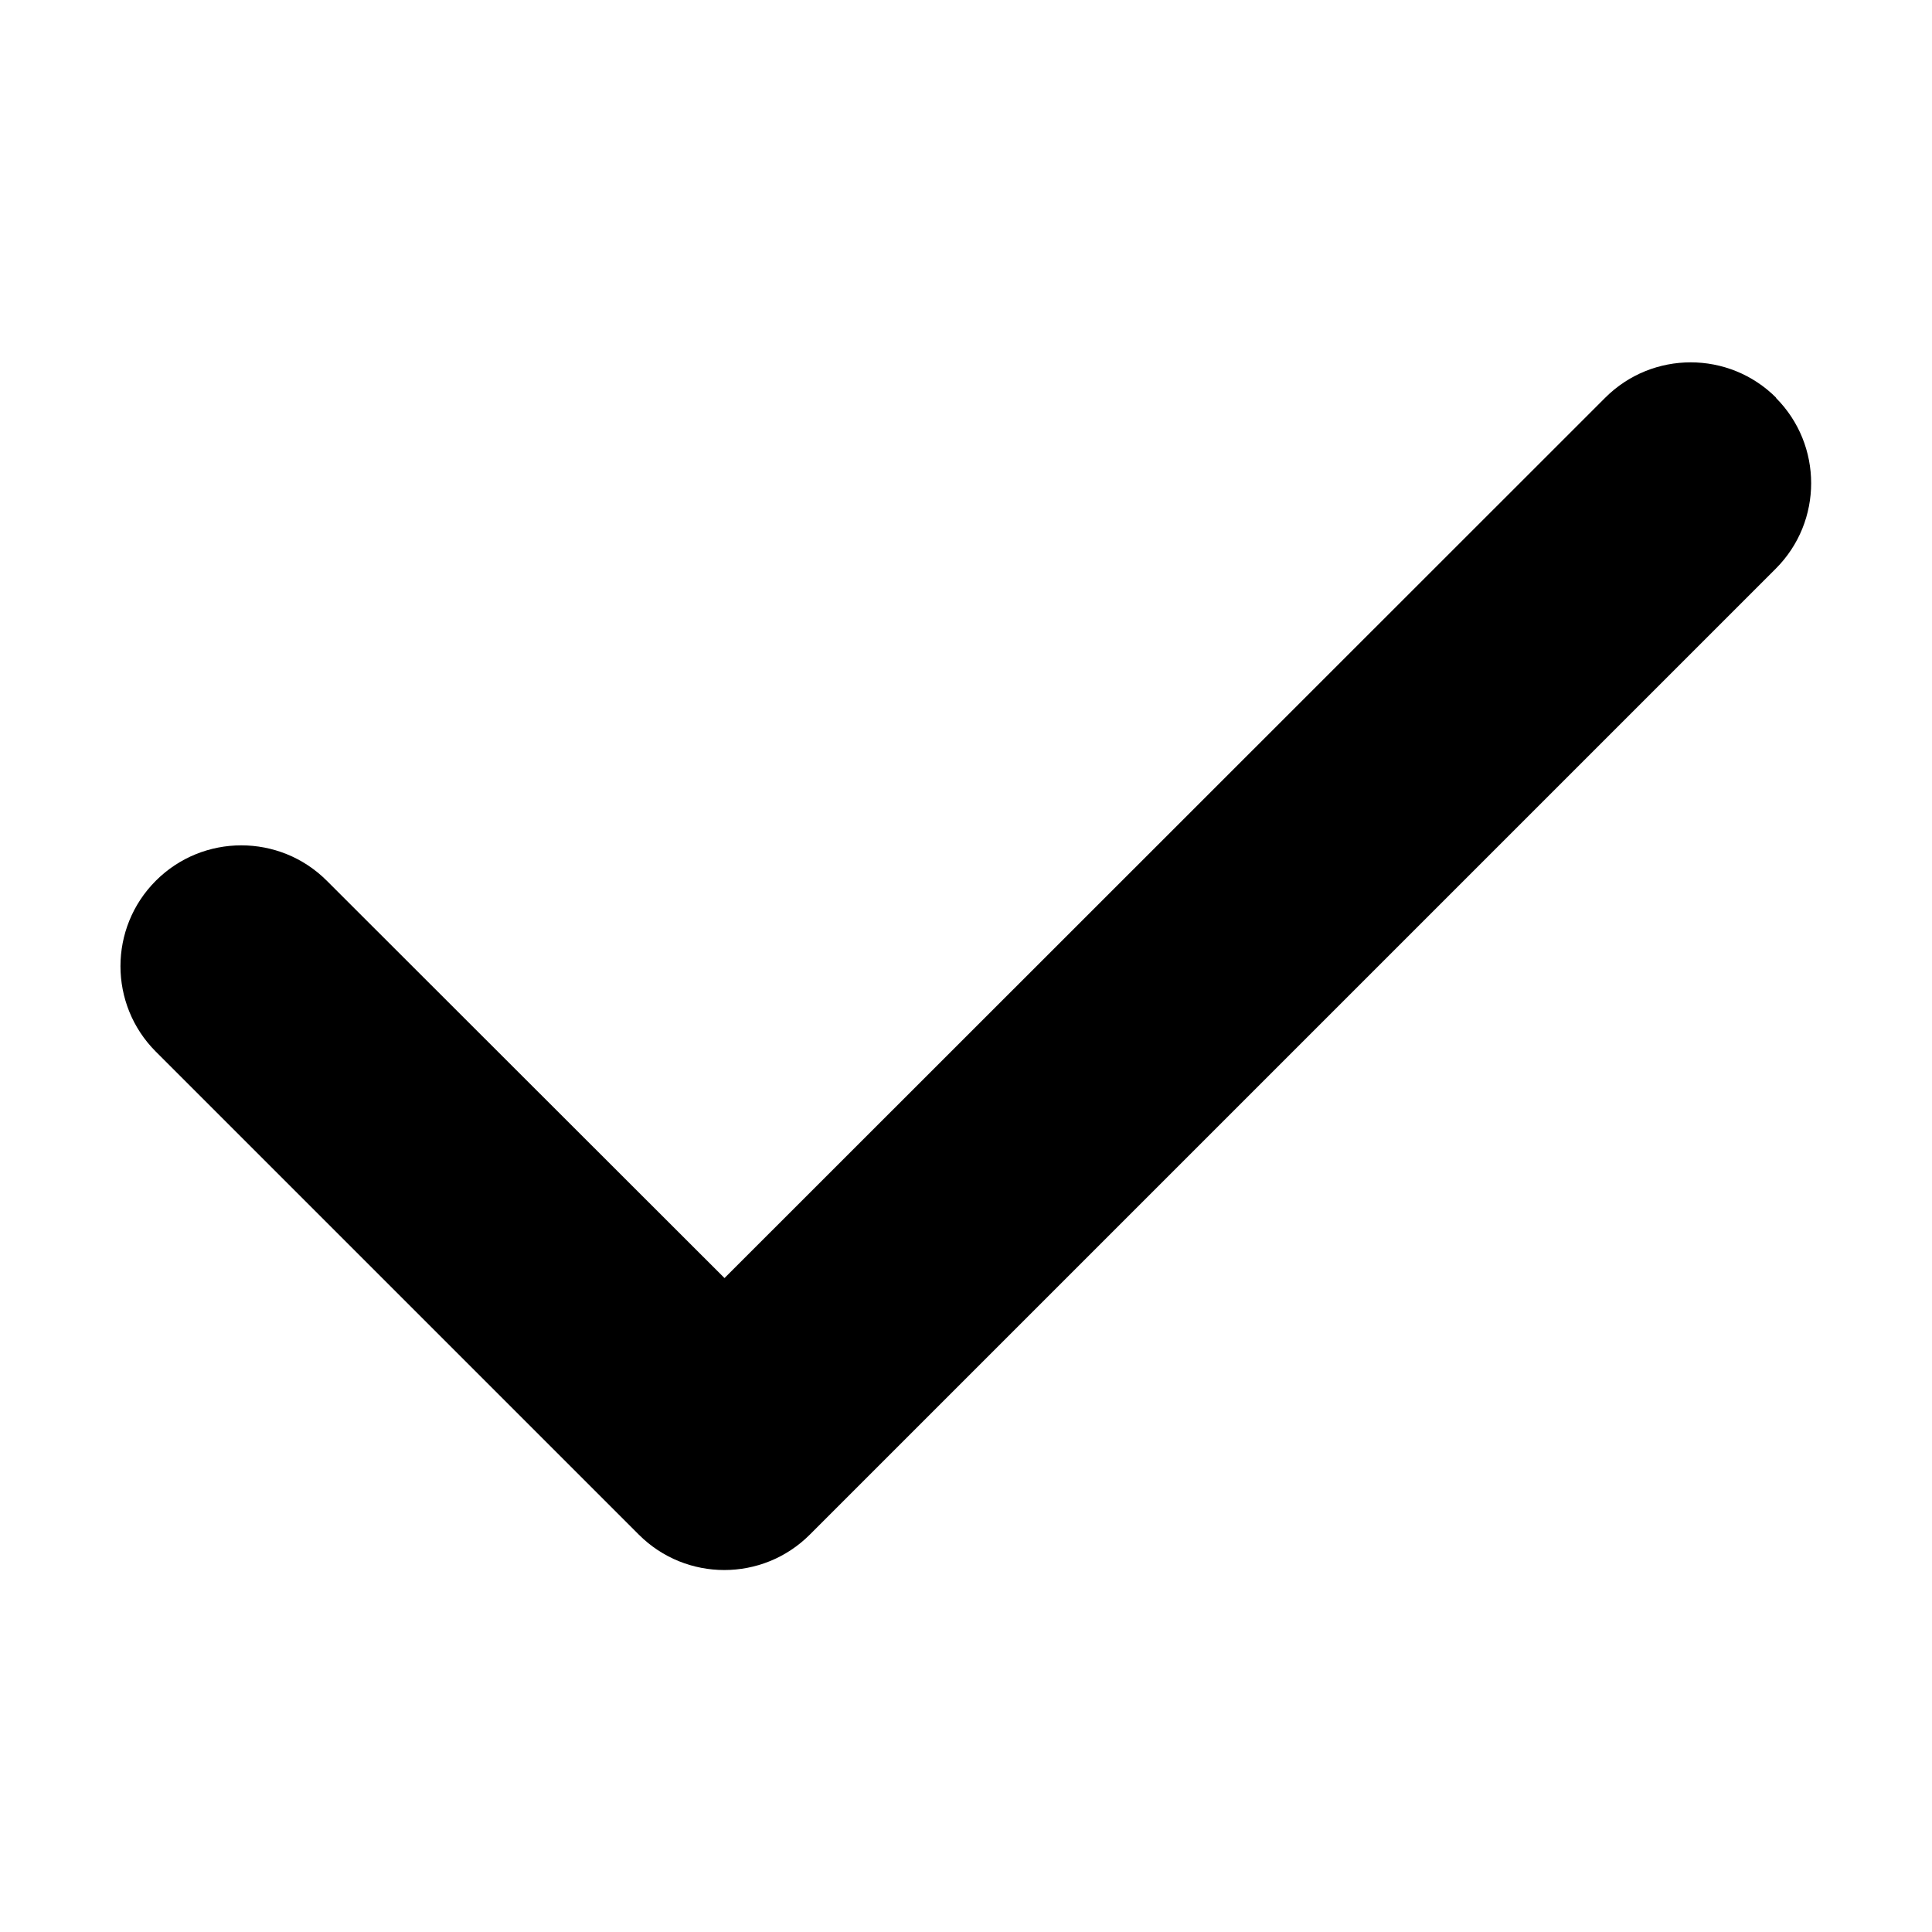
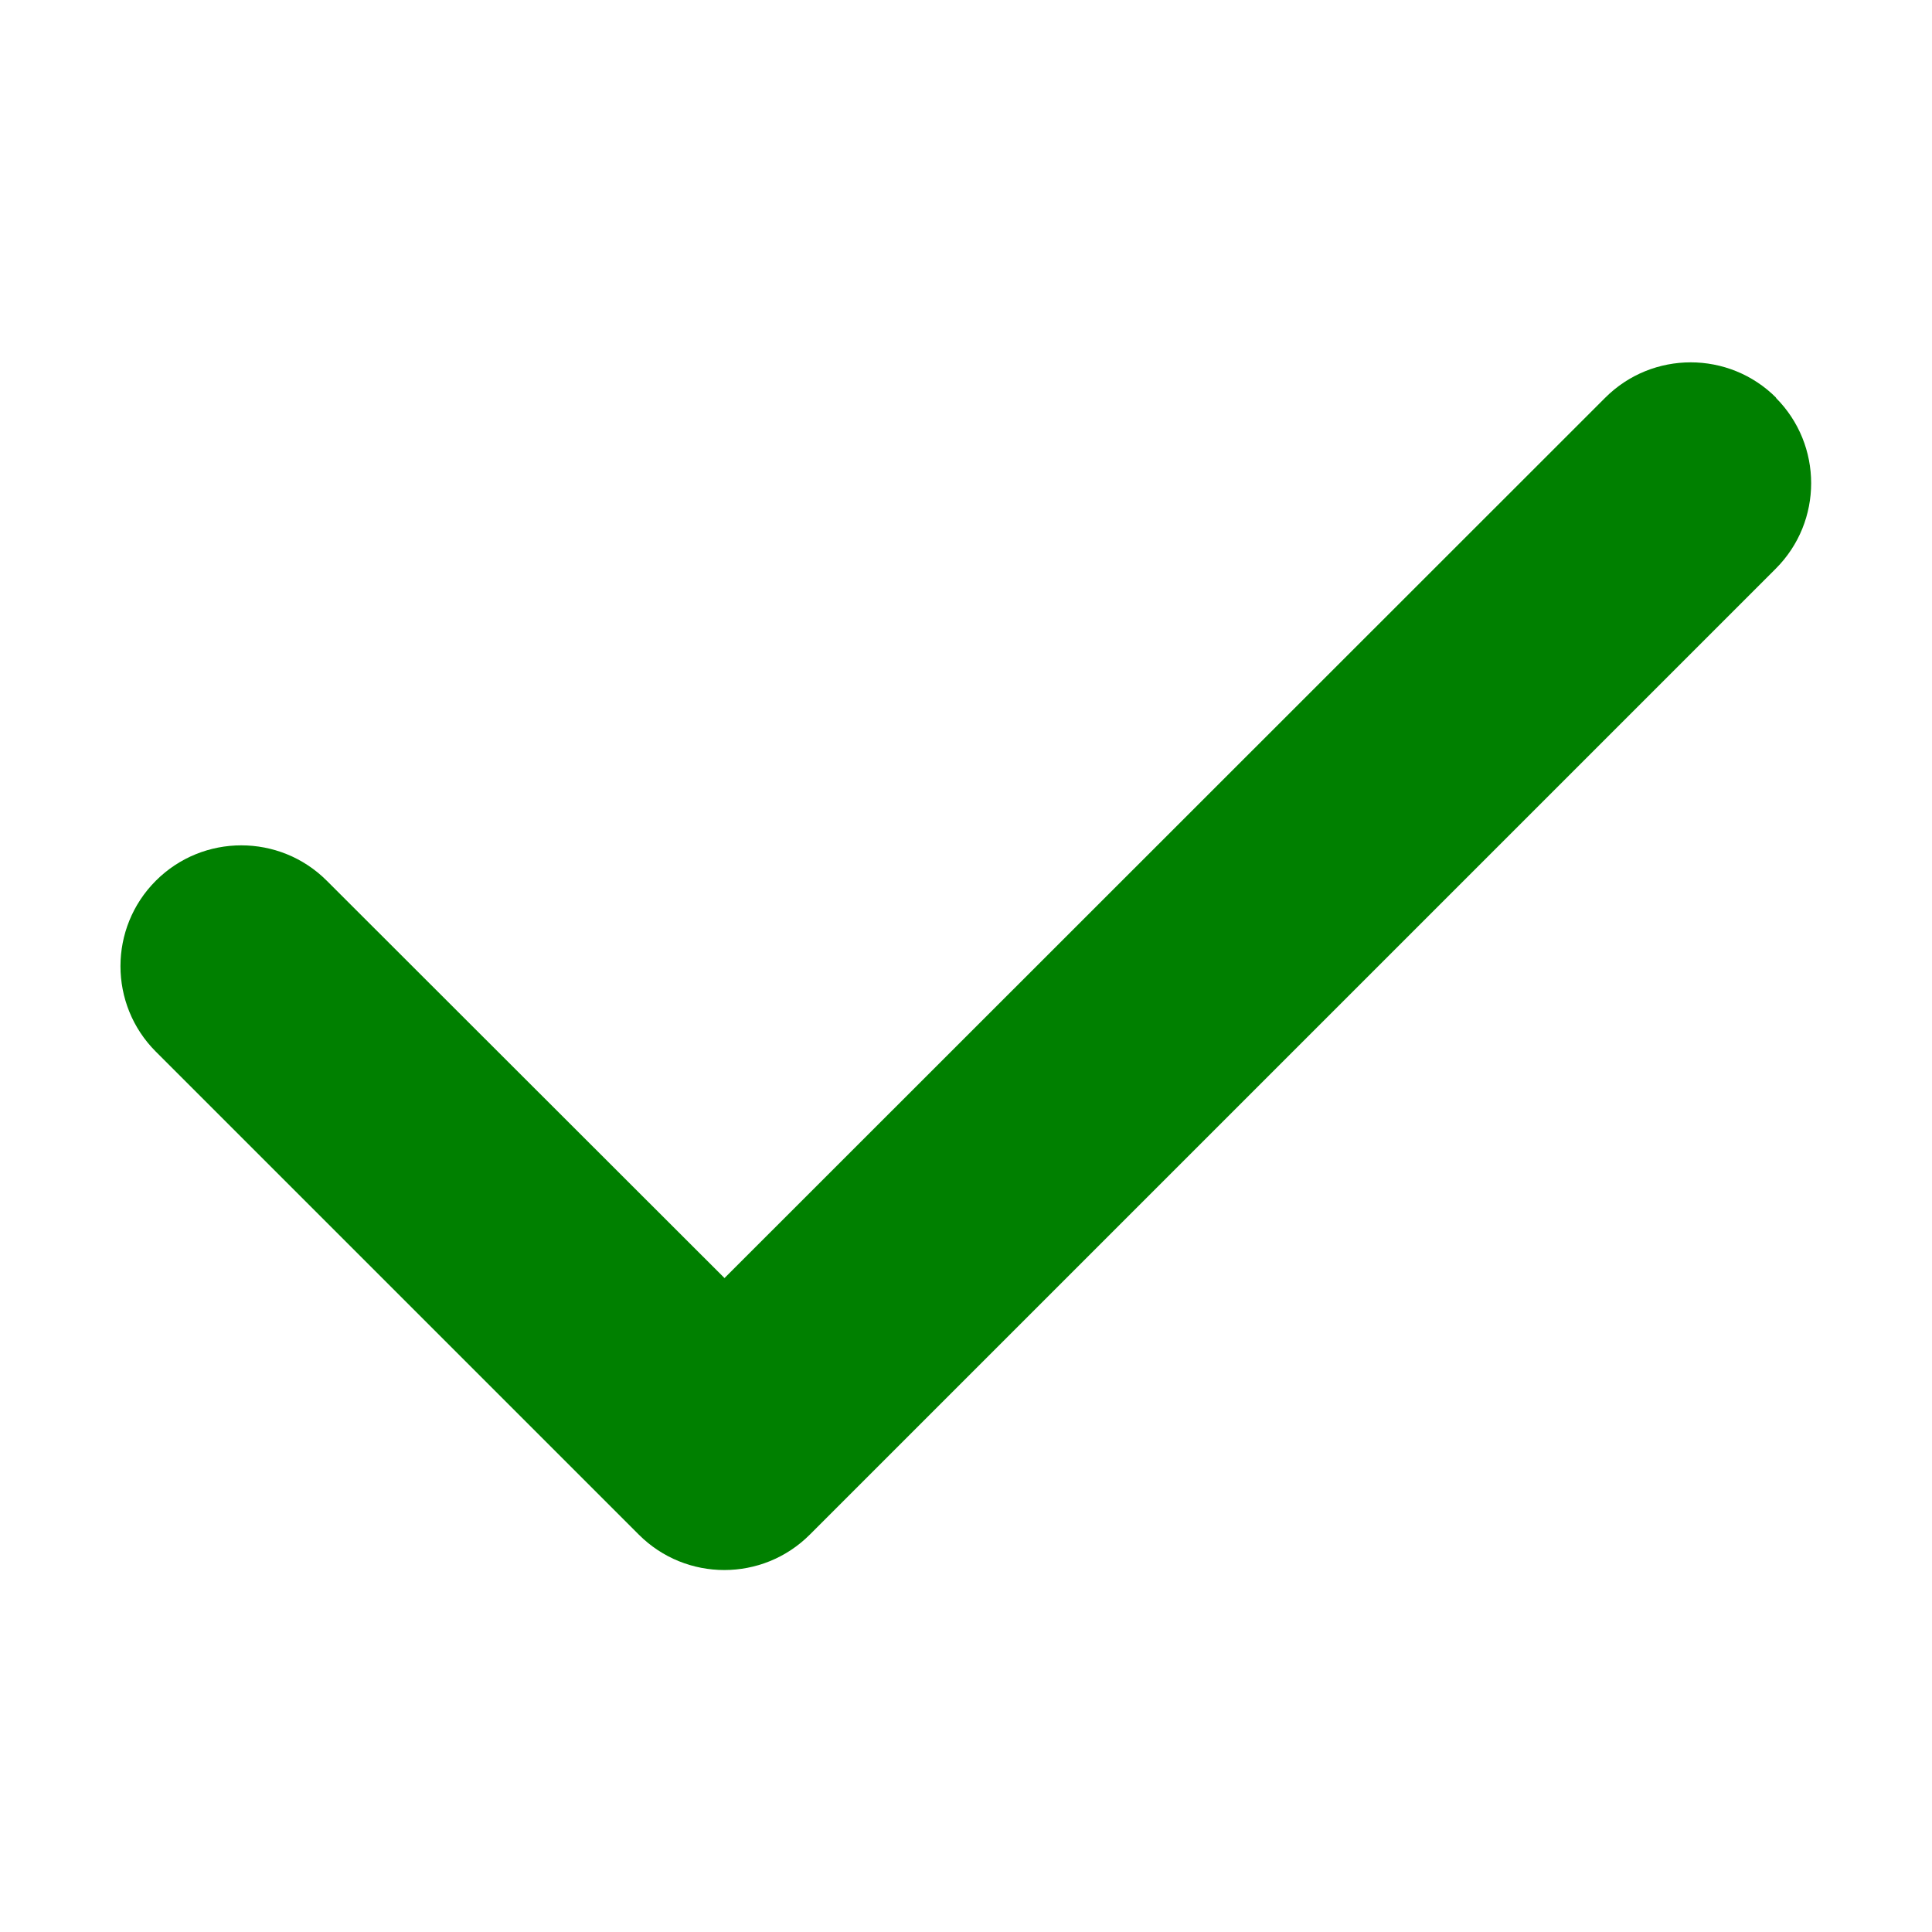
<svg xmlns="http://www.w3.org/2000/svg" viewBox="0 0 512 512">
-   <path d="M470.6 105.4c12.5 12.5 12.5 32.8 0 45.3l-256 256c-12.5 12.5-32.8 12.5-45.3 0l-128-128c-12.5-12.5-12.5-32.8 0-45.3s32.8-12.5 45.3 0L192 338.7 425.4 105.4c12.5-12.5 32.8-12.5 45.3 0z" />
+   <path fill="green" d="M470.6 105.4c12.5 12.5 12.5 32.8 0 45.3l-256 256c-12.5 12.5-32.8 12.5-45.3 0l-128-128c-12.5-12.5-12.5-32.8 0-45.3s32.8-12.5 45.3 0L192 338.7 425.4 105.4c12.5-12.5 32.8-12.5 45.3 0z" />
</svg>
